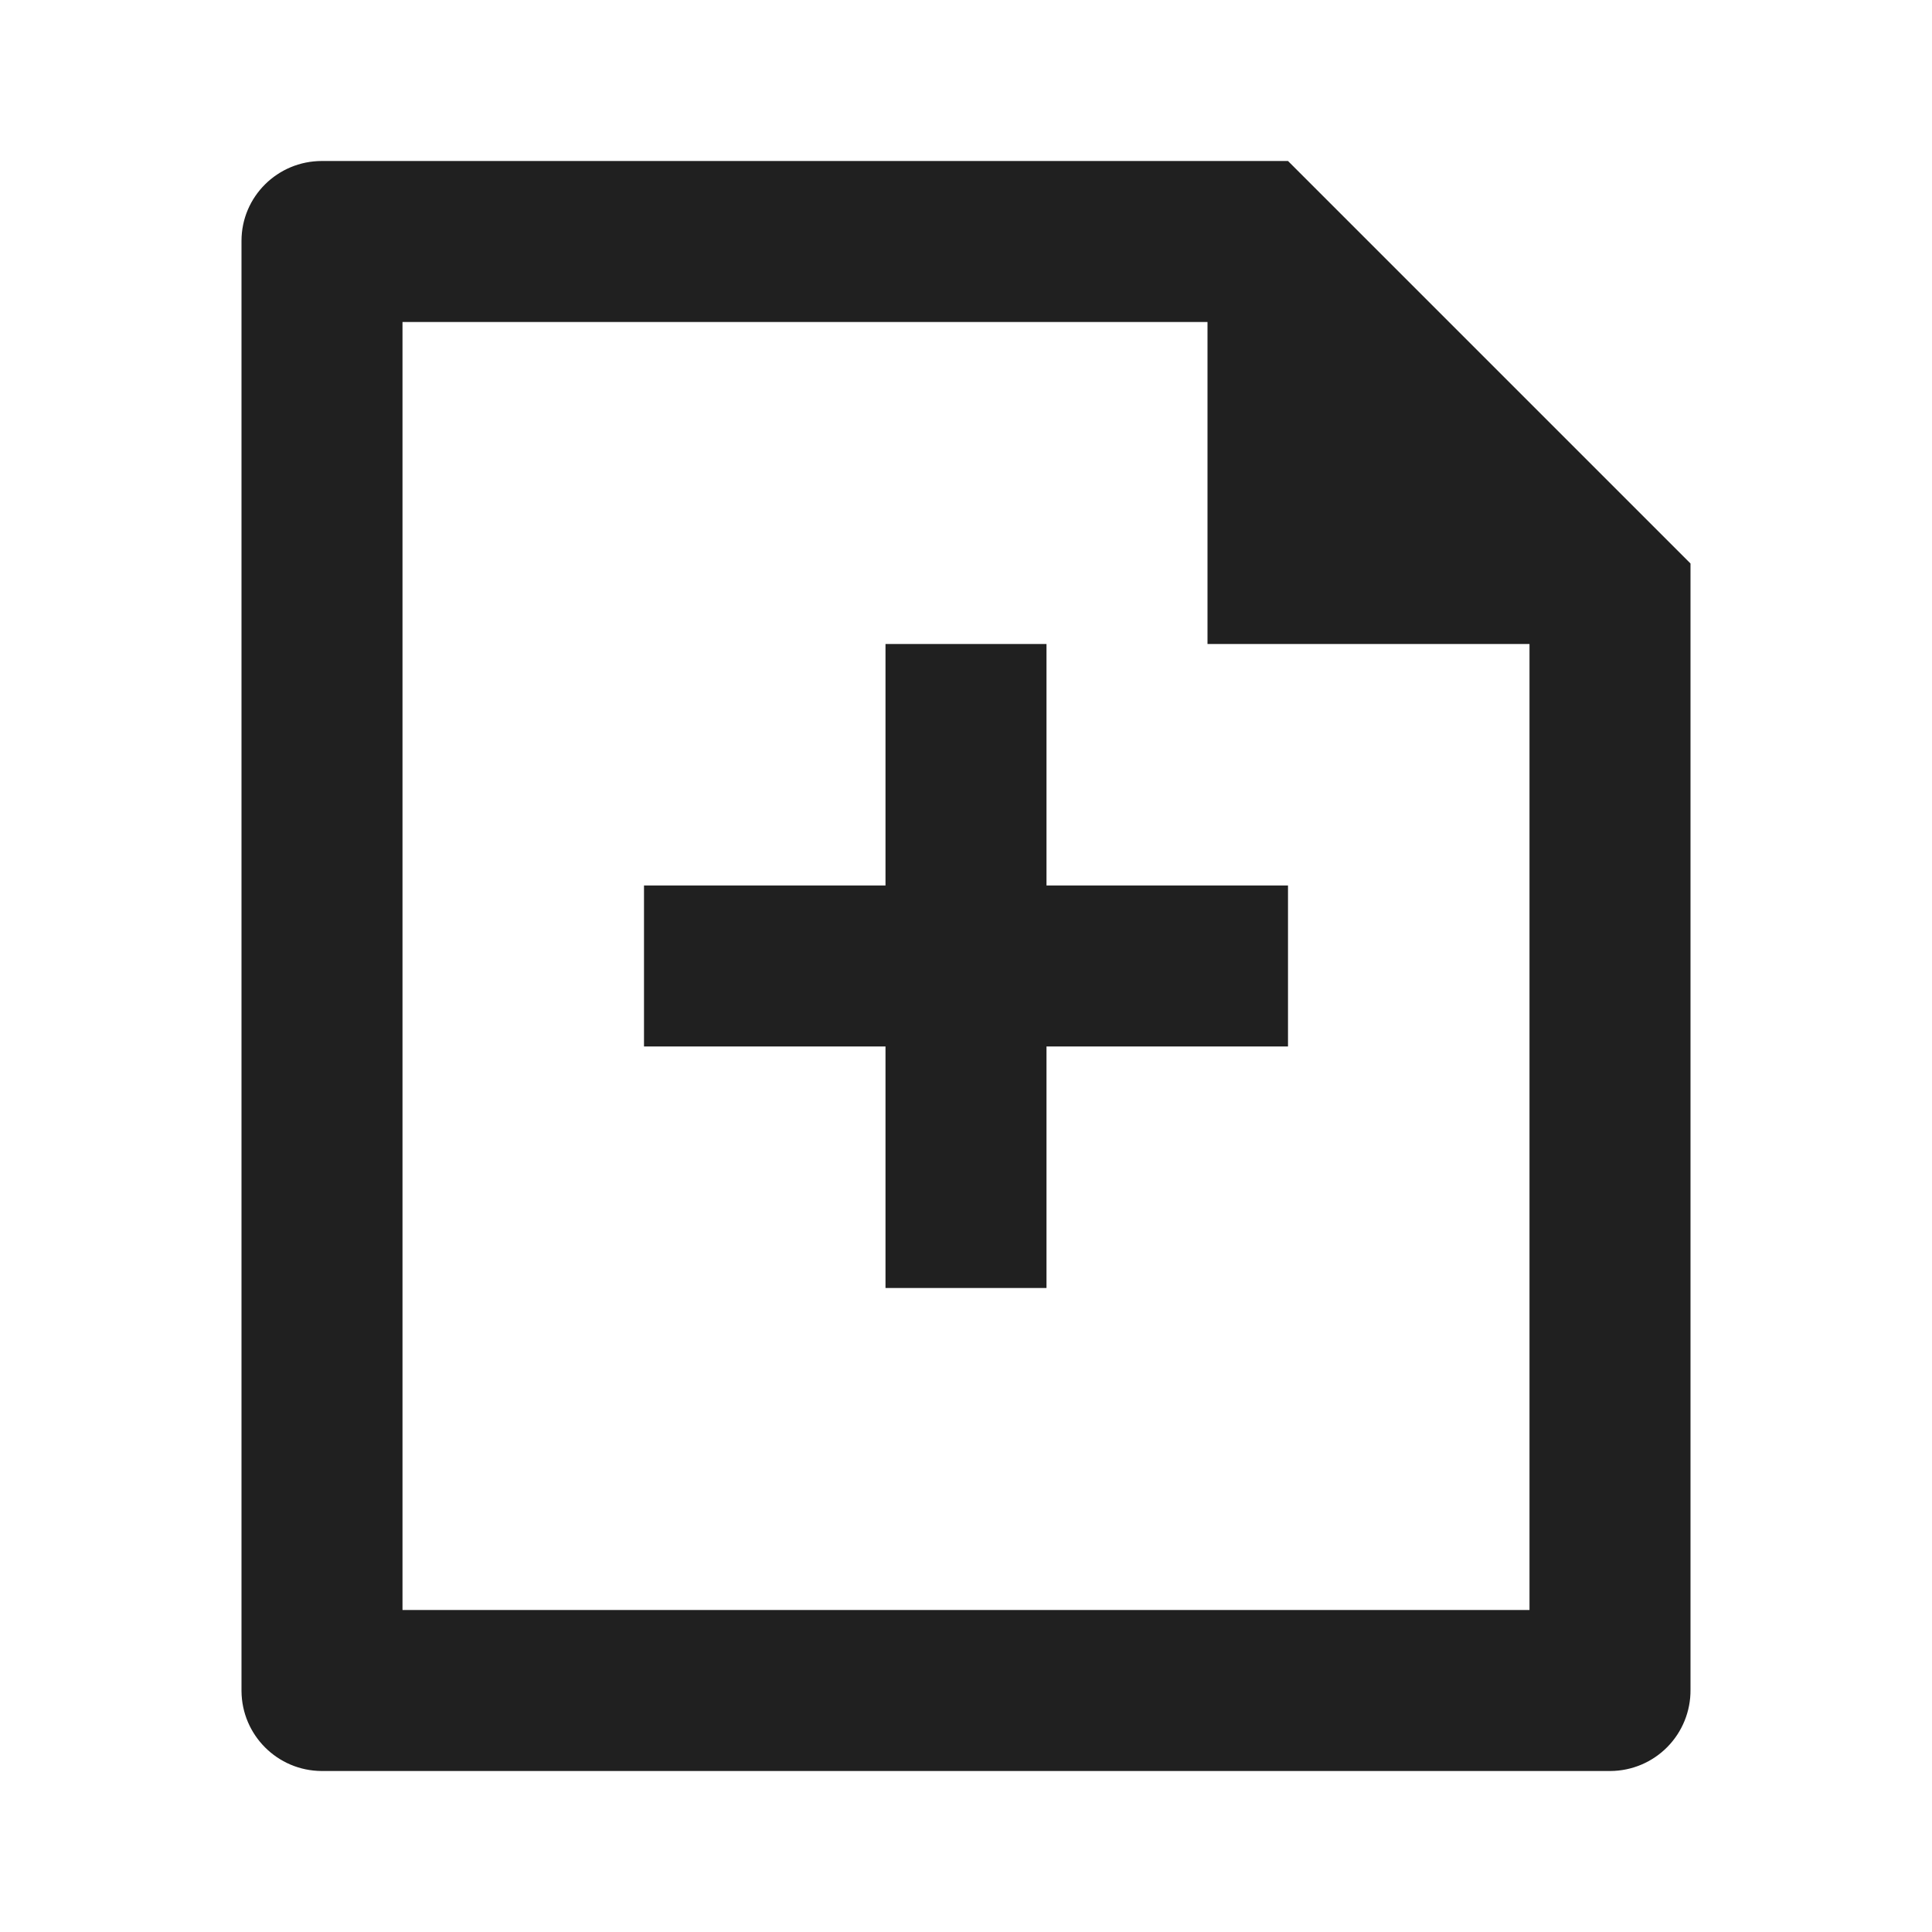
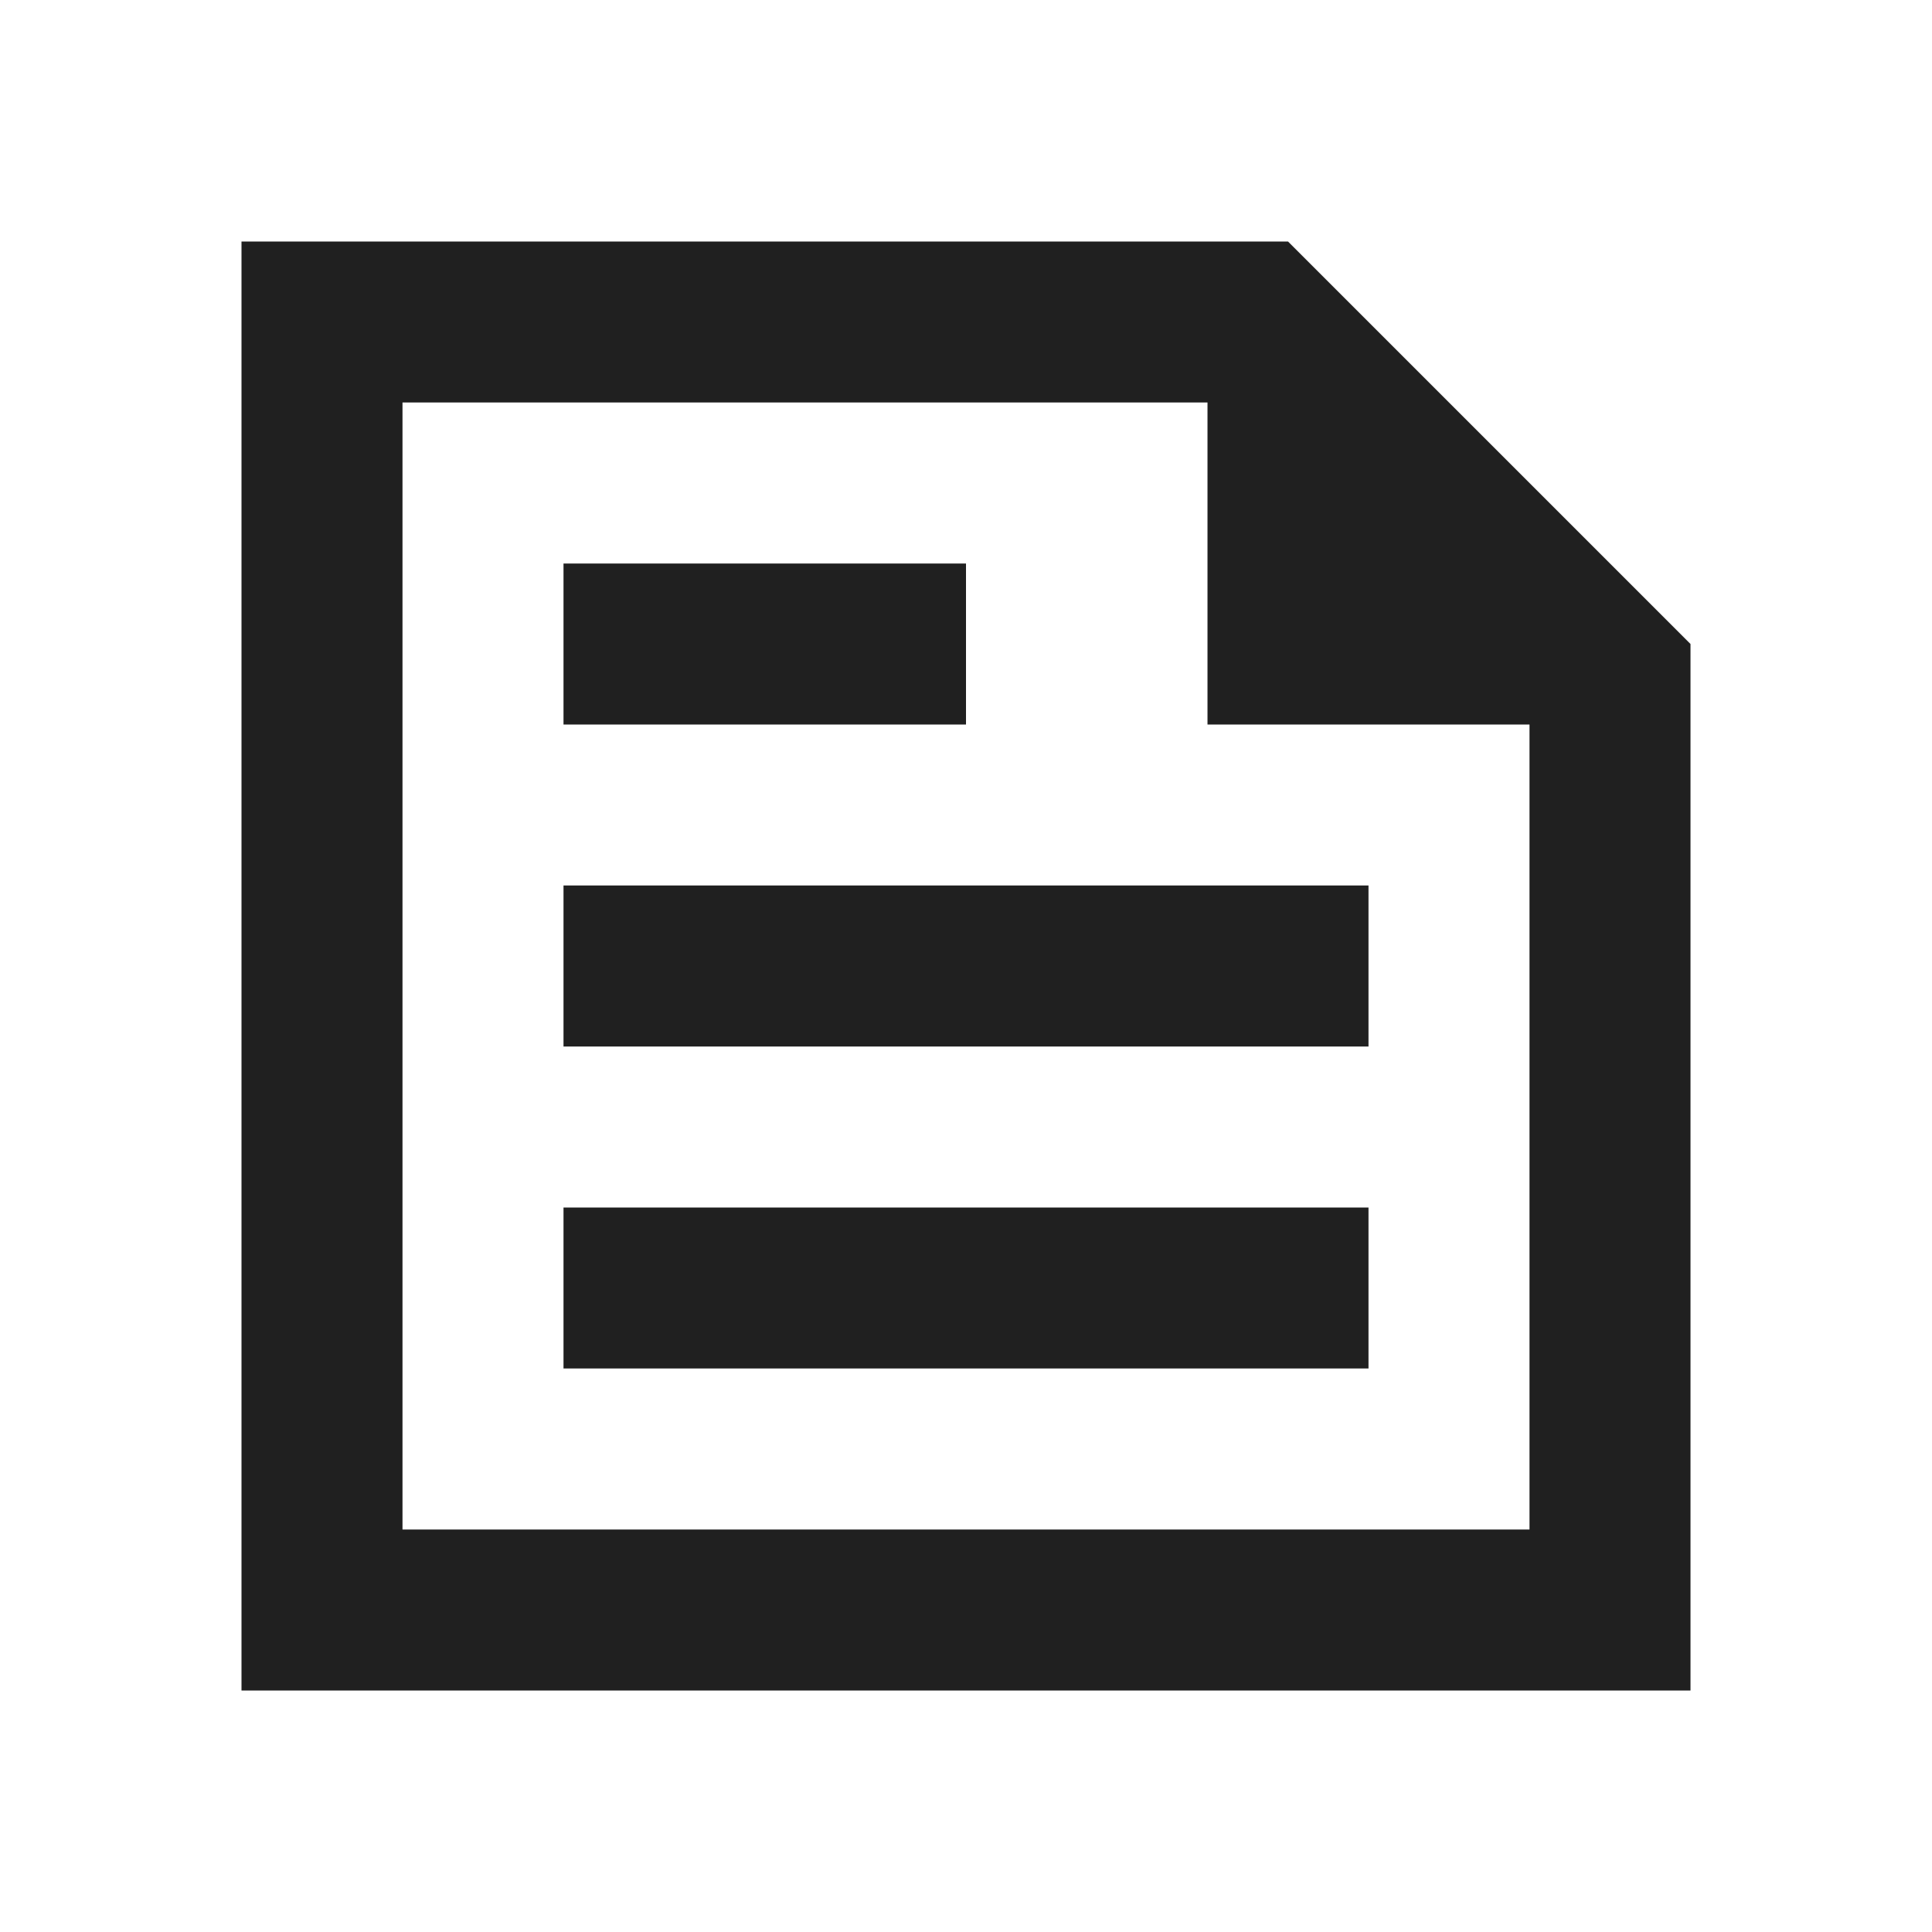
- <svg xmlns="http://www.w3.org/2000/svg" t="1742365308040" class="icon" viewBox="0 0 1024 1024" version="1.1" p-id="7277" width="200" height="200">
-   <path d="M640 170.667H213.333v682.667h597.333V341.333h-170.667V170.667zM128 127.659C128 104.277 147.072 85.333 170.581 85.333H682.667l213.333 213.333v596.992A42.667 42.667 0 0 1 853.632 938.667H170.368A42.667 42.667 0 0 1 128 896.341V127.659zM469.333 469.333V341.333h85.333v128h128v85.333h-128v128h-85.333v-128H341.333v-85.333h128z" fill="#202020" p-id="7278" />
+ <svg xmlns="http://www.w3.org/2000/svg" width="24" height="24" viewBox="0 0 24 24">
+   <path fill="#202020" d="M3 21V3h13l5 5v13zm2-2h14V9h-4V5H5zm2-2h10v-2H7zm0-8h5V7H7zm0 4h10v-2H7zM5 5v4zv14z" />
</svg>
